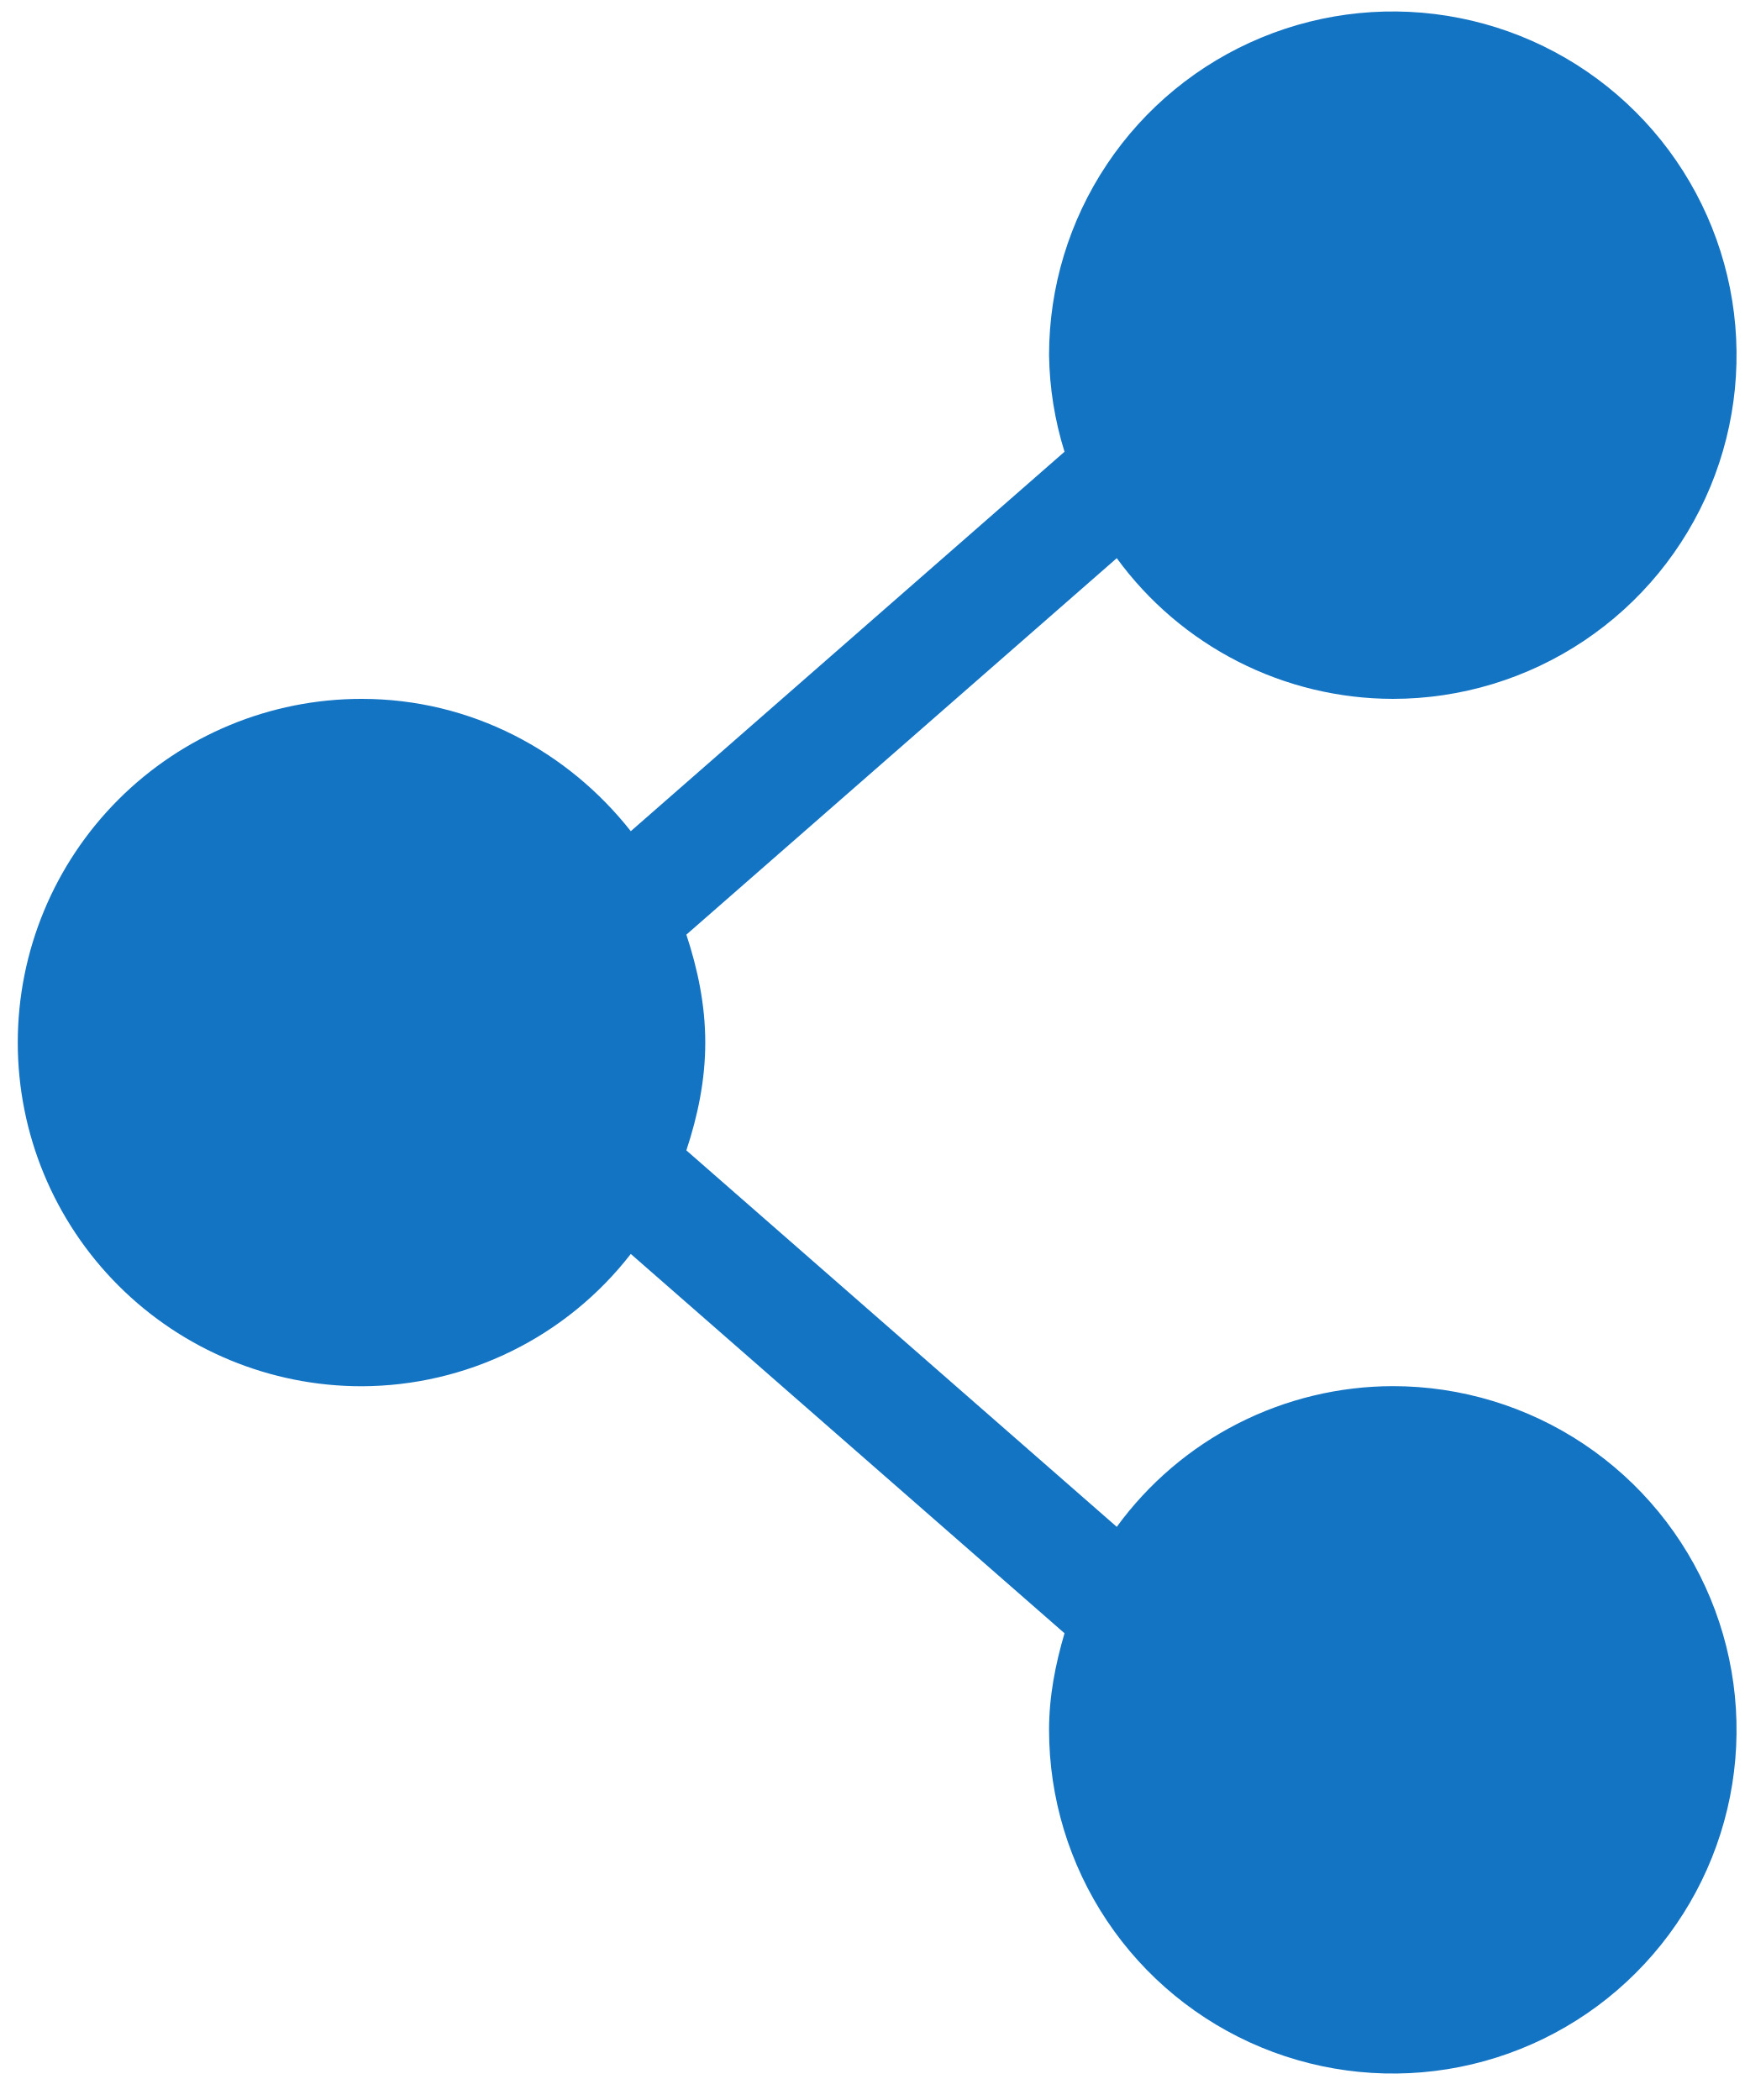
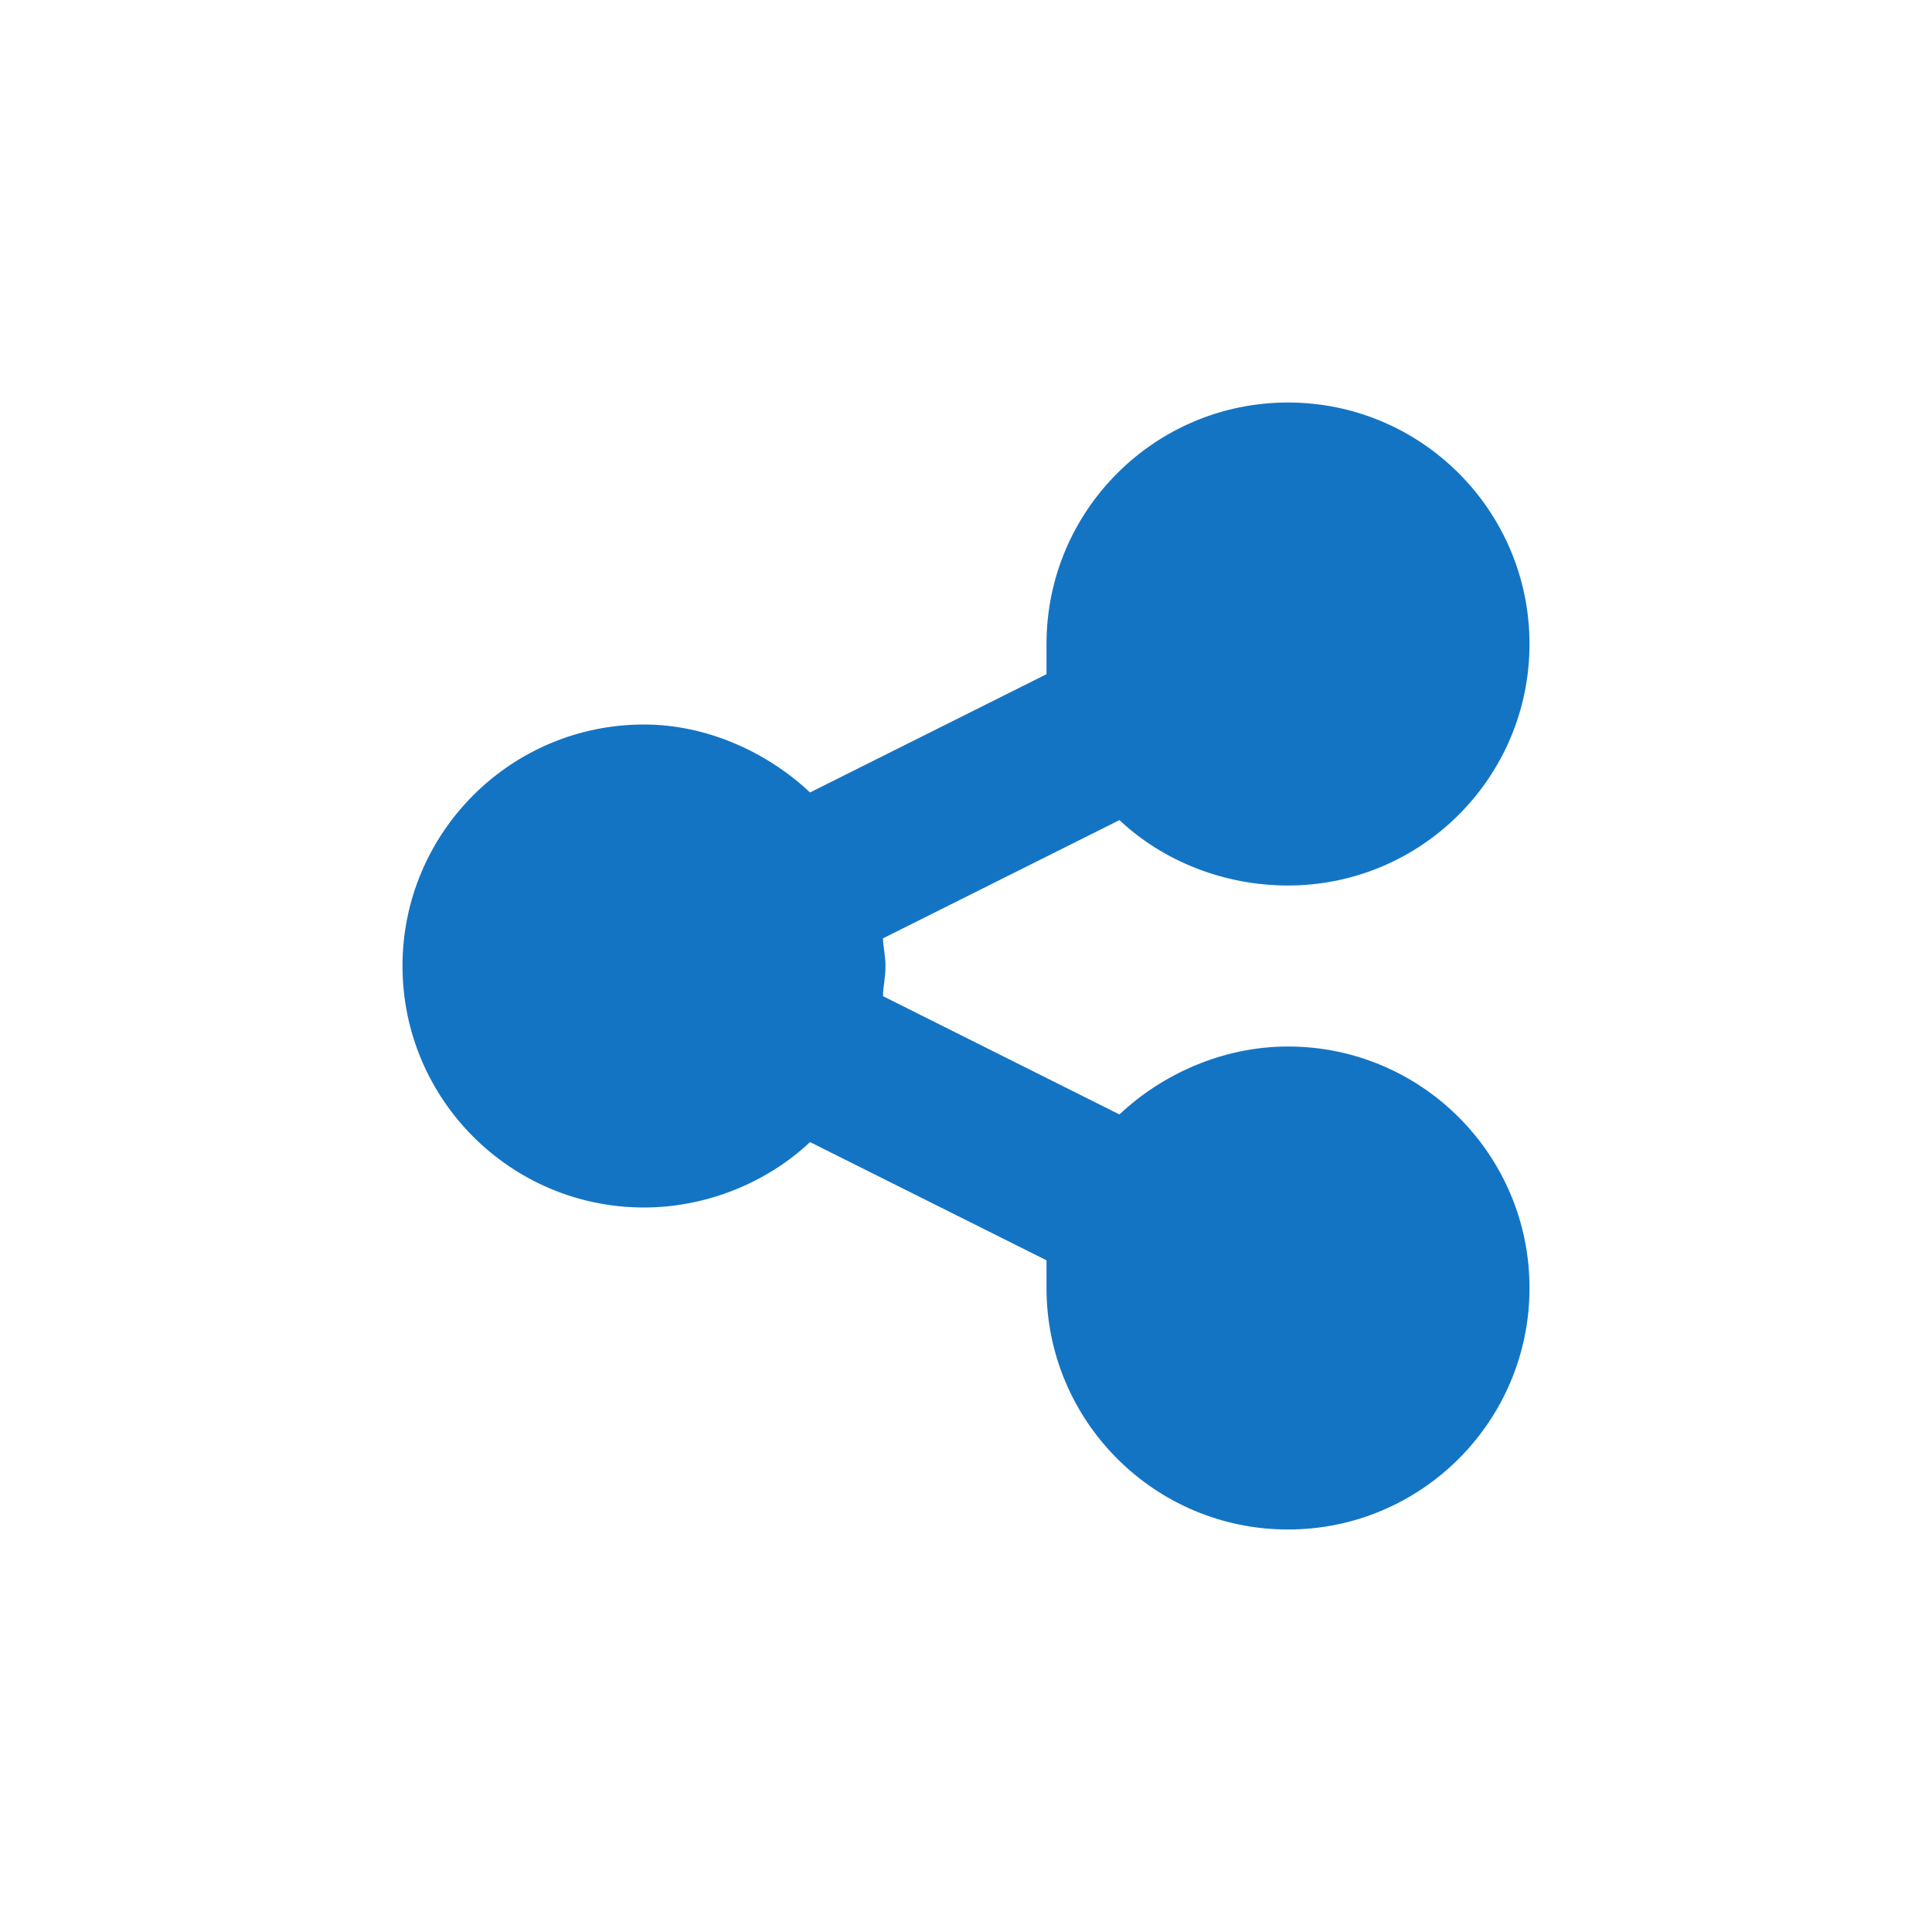
- <svg xmlns="http://www.w3.org/2000/svg" width="49" height="59" viewBox="0 0 49 59" fill="none">
-   <path d="M19.811 29.291C19.811 30.356 19.596 31.364 19.28 32.32L31.37 42.897C32.261 41.675 33.427 40.679 34.774 39.993C36.121 39.306 37.612 38.947 39.124 38.944C41.034 38.944 42.901 39.51 44.489 40.571C46.077 41.633 47.314 43.141 48.045 44.905C48.776 46.669 48.967 48.611 48.595 50.484C48.222 52.357 47.303 54.078 45.952 55.428C44.602 56.779 42.881 57.698 41.008 58.071C39.135 58.444 37.193 58.252 35.429 57.522C33.664 56.791 32.156 55.553 31.095 53.965C30.034 52.377 29.468 50.51 29.468 48.6C29.468 47.651 29.648 46.753 29.902 45.887L17.719 35.23C16.824 36.384 15.678 37.319 14.367 37.963C13.056 38.607 11.616 38.944 10.155 38.947C7.594 38.947 5.138 37.93 3.327 36.119C1.516 34.308 0.499 31.852 0.499 29.291C0.499 26.73 1.516 24.274 3.327 22.463C5.138 20.652 7.594 19.635 10.155 19.635C13.239 19.635 15.949 21.106 17.719 23.352L29.902 12.692C29.628 11.813 29.481 10.899 29.468 9.979C29.468 8.069 30.034 6.202 31.095 4.614C32.156 3.026 33.664 1.788 35.429 1.057C37.193 0.326 39.135 0.135 41.008 0.508C42.881 0.88 44.602 1.8 45.952 3.151C47.303 4.501 48.222 6.222 48.595 8.095C48.967 9.968 48.776 11.909 48.045 13.674C47.314 15.438 46.077 16.946 44.489 18.007C42.901 19.068 41.034 19.635 39.124 19.635C37.612 19.632 36.121 19.273 34.774 18.586C33.427 17.899 32.261 16.904 31.37 15.682L19.28 26.259C19.596 27.218 19.811 28.226 19.811 29.291Z" fill="#1474C4" />
+ <svg xmlns="http://www.w3.org/2000/svg" width="48" height="48" viewBox="0 0 48 48" fill="none">
+   <path d="M32 22C30.375 22 28.875 21.375 27.812 20.375L21.938 23.312C21.938 23.5 22 23.75 22 24C22 24.312 21.938 24.5 21.938 24.75L27.812 27.688C28.875 26.688 30.375 26 32 26C35.312 26 38 28.688 38 32C38 35.312 35.312 38 32 38C28.688 38 26 35.312 26 32C26 31.75 26 31.5 26 31.312L20.125 28.375C19.062 29.375 17.562 30 16 30C12.688 30 10 27.312 10 24C10 20.688 12.688 18 16 18C17.562 18 19.062 18.688 20.125 19.688L26 16.75C26 16.5 26 16.25 26 16C26 12.688 28.688 10 32 10C35.312 10 38 12.688 38 16C38 19.312 35.312 22 32 22Z" fill="#1474C4" />
</svg>
